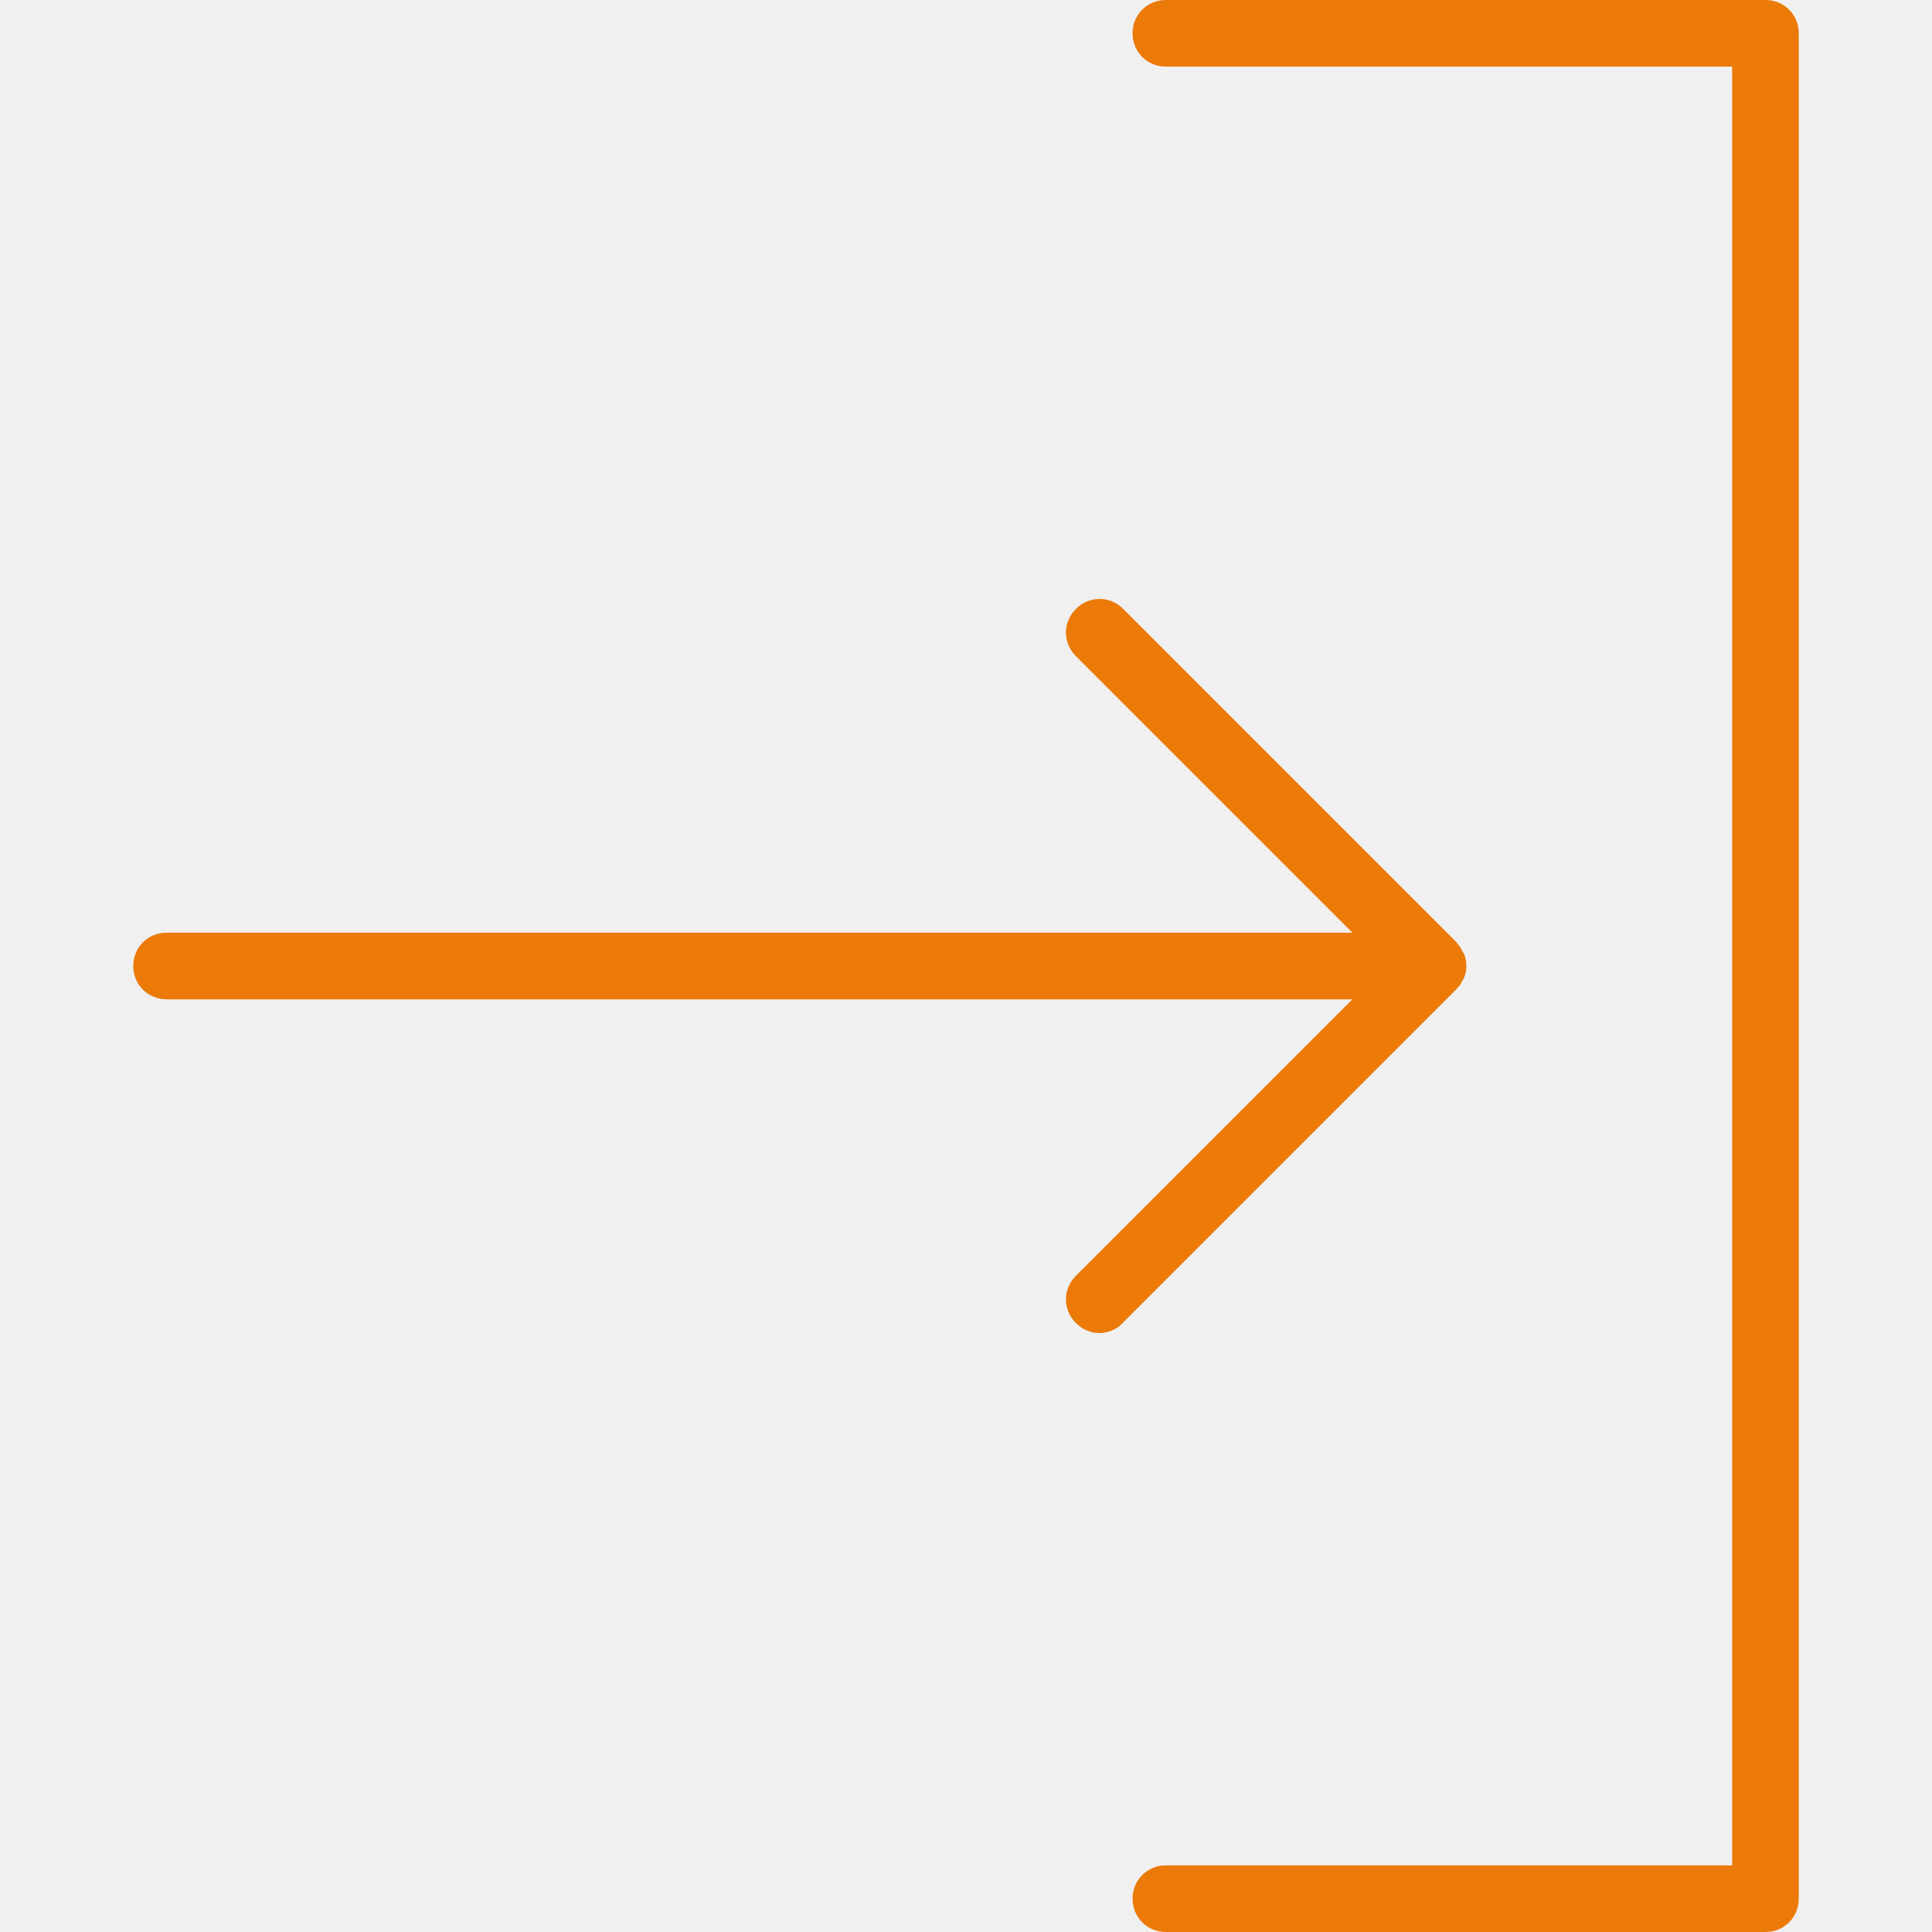
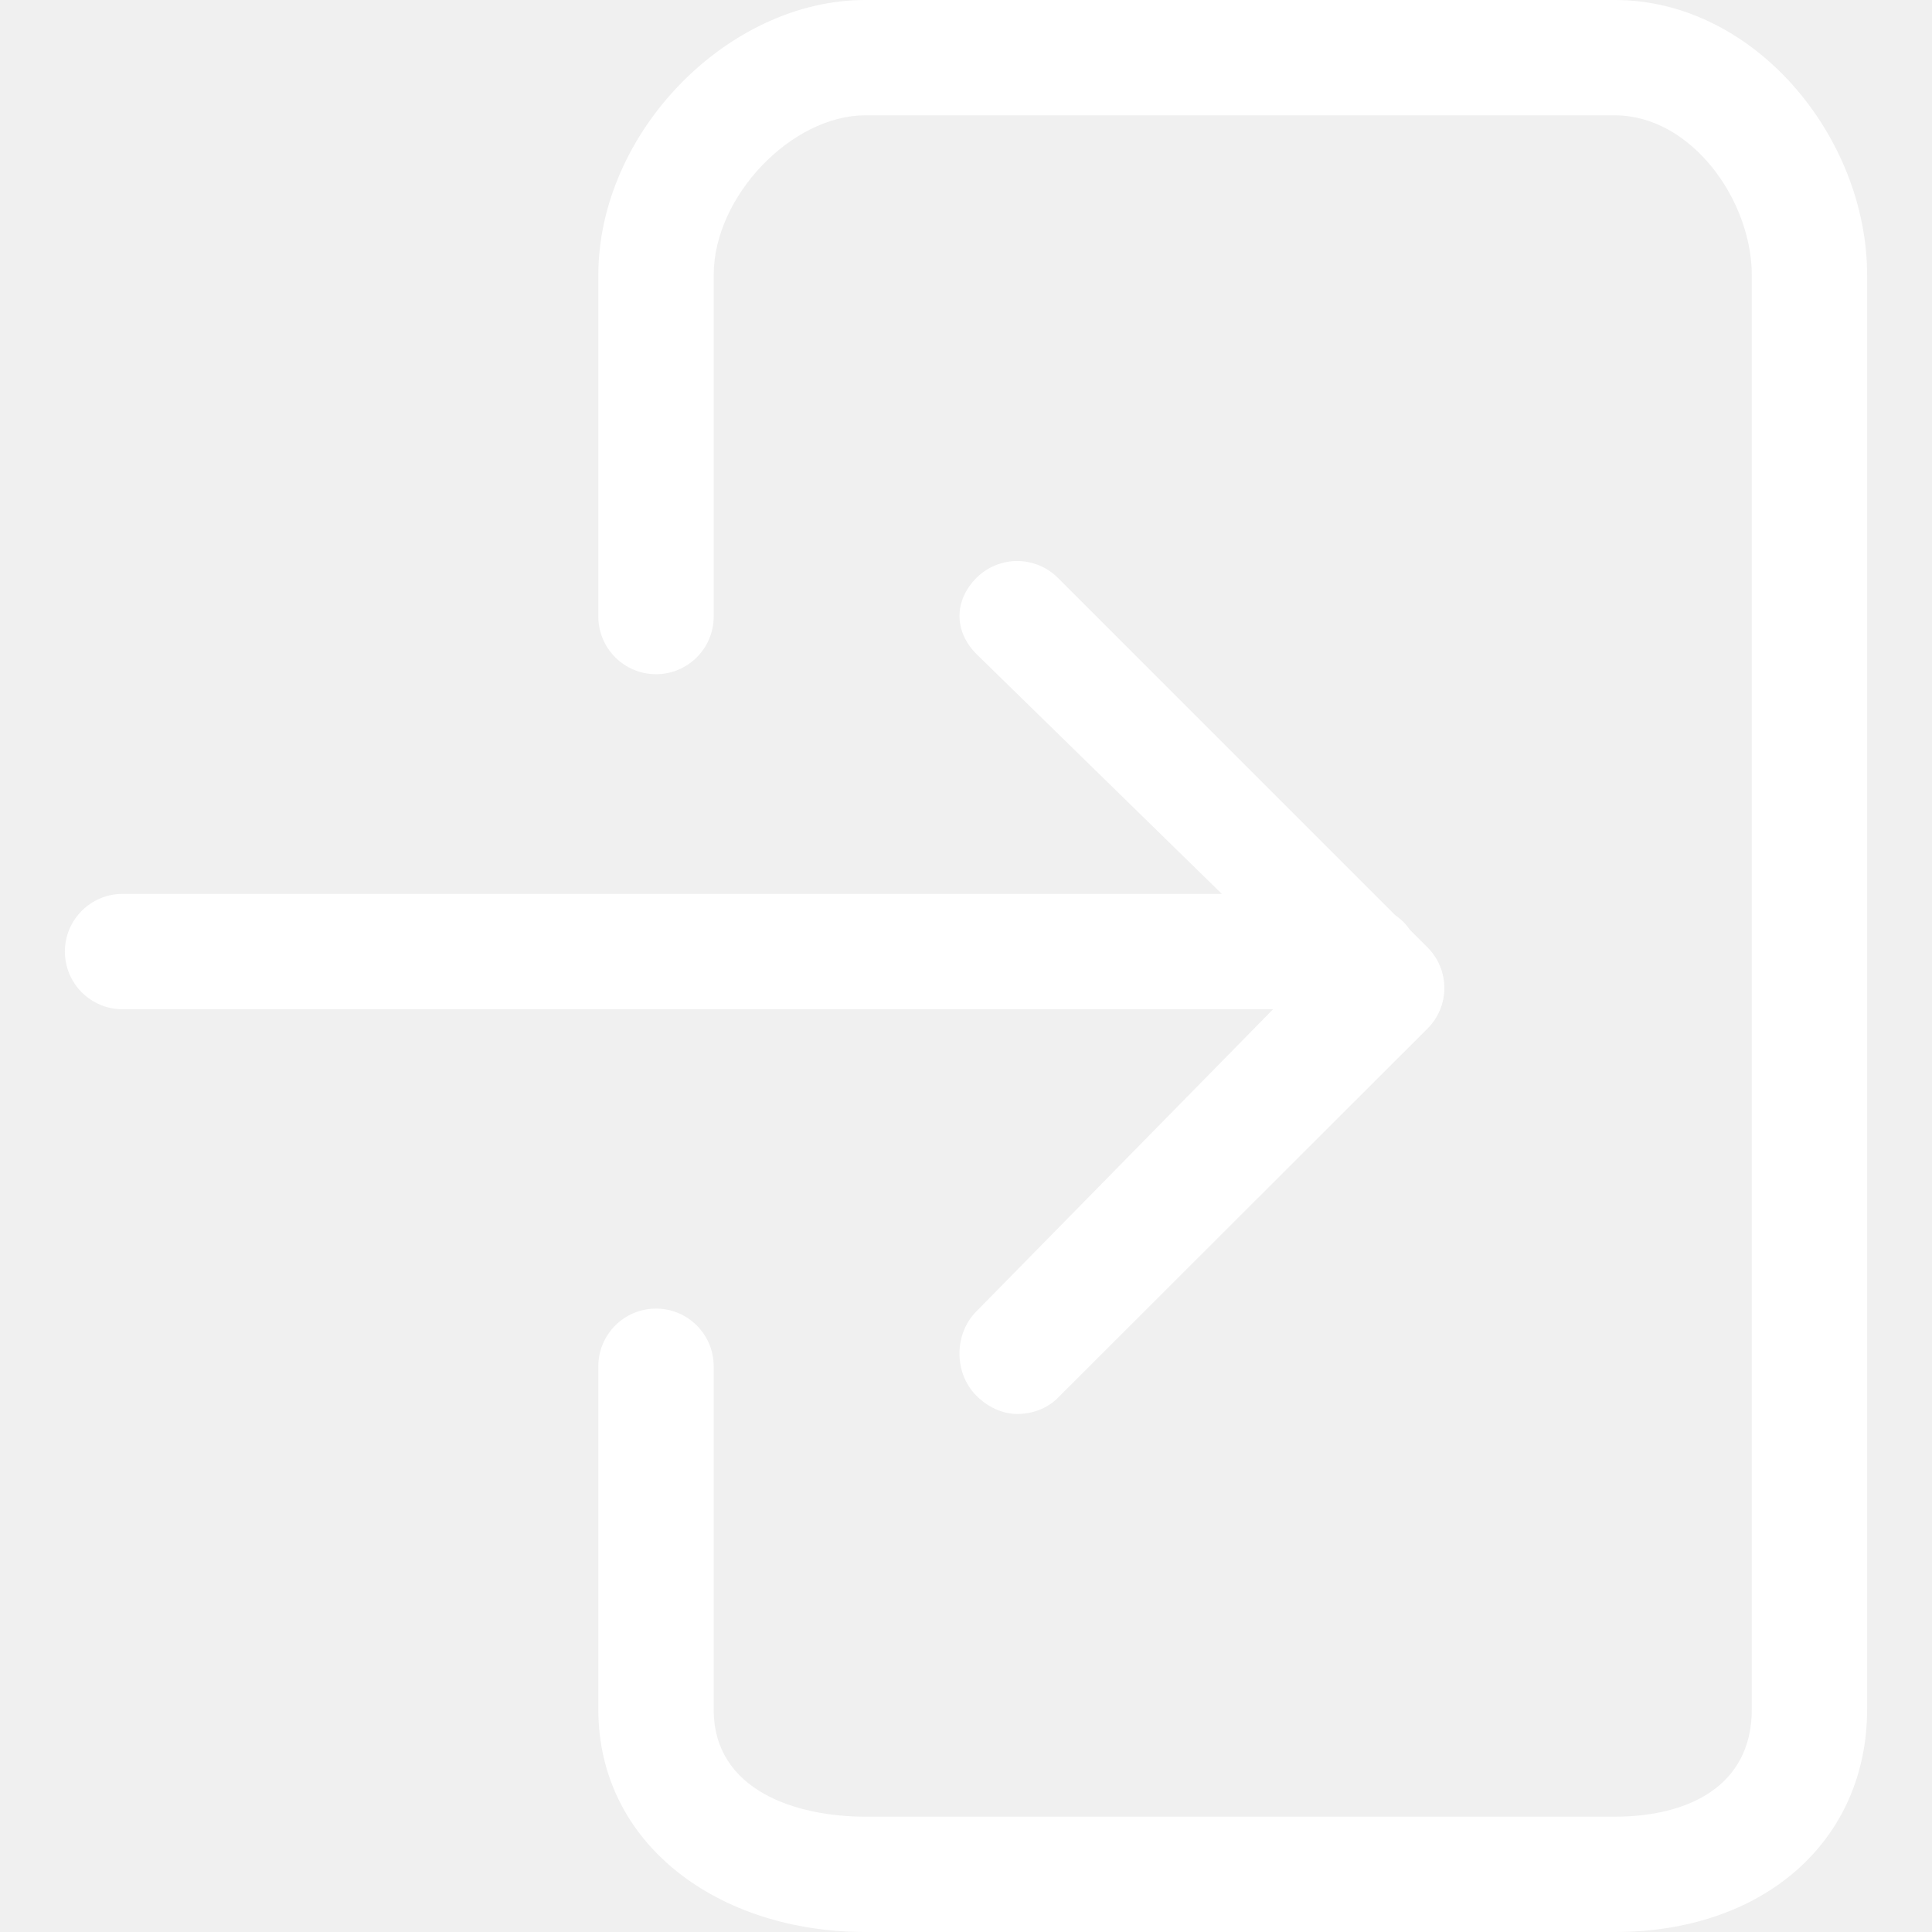
- <svg xmlns="http://www.w3.org/2000/svg" version="1.1" id="Capa_1" x="0px" y="0px" viewBox="0 0 591.6 591.6" style="enable-background:new 0 0 591.6 591.6;" xml:space="preserve" width="512px" height="512px">
+ <svg xmlns="http://www.w3.org/2000/svg" version="1.1" id="Capa_1" x="0px" y="0px" viewBox="0 0 67 67" style="enable-background:new 0 0 67 67;" xml:space="preserve" width="512px" height="512px">
  <g>
    <g>
-       <path d="M540.6,0H357c-5.712,0-10.2,4.488-10.2,10.2s4.488,10.2,10.2,10.2h173.4v550.8H357c-5.712,0-10.2,4.488-10.2,10.2    s4.488,10.2,10.2,10.2h183.6c5.712,0,10.2-4.488,10.2-10.2V10.2C550.8,4.488,546.312,0,540.6,0z" fill="#eb7a09" />
-       <path d="M447.168,301.512c0.204-0.204,0.204-0.408,0.408-0.816c0.204-0.408,0.408-0.612,0.612-1.02    c0.204-0.408,0.204-0.612,0.408-1.02c0-0.204,0.204-0.612,0.204-0.816c0.204-0.612,0.204-1.224,0.204-2.04l0,0l0,0    c0-0.612,0-1.428-0.204-2.04c0-0.204-0.204-0.612-0.204-0.816c0-0.408-0.204-0.612-0.408-1.02    c-0.204-0.408-0.408-0.612-0.612-1.02c-0.204-0.204-0.204-0.612-0.408-0.816c-0.408-0.612-0.816-1.02-1.224-1.632l-102-102    c-4.08-4.08-10.404-4.08-14.484,0c-4.08,4.08-4.08,10.404,0,14.484l84.66,84.66H51c-5.712,0-10.2,4.488-10.2,10.2    S45.288,306,51,306h363.12l-84.66,84.66c-4.08,4.08-4.08,10.404,0,14.484c2.04,2.04,4.692,3.06,7.14,3.06    c2.448,0,5.304-1.02,7.14-3.06l102-102C446.352,302.532,446.76,301.92,447.168,301.512z" fill="#eb7a09" />
+       <path d="M4.25,35h39.899L33.86,45.478c-0.781,0.78-0.781,2.142-0.001,2.923c0.391,0.391,0.902,0.634,1.415,0.634    c0.512,0,1.023-0.171,1.414-0.562l12.815-12.801c0.375-0.375,0.586-0.878,0.586-1.408s-0.211-1.036-0.586-1.411l-0.608-0.607    c-0.138-0.2-0.312-0.374-0.513-0.511L36.689,20.042c-0.781-0.781-2.048-0.781-2.828,0c-0.781,0.781-0.781,1.856,0,2.638L42.373,31    H4.25c-1.104,0-2,0.896-2,2S3.146,35,4.25,35z" fill="#FFFFFF" />
+       <path d="M64.75,59.281V9.541C64.75,4.747,60.842,0,56.003,0H30.002c-4.744,0-9.252,4.576-9.252,9.541v11.84c0,1.104,0.896,2,2,2    s2-0.896,2-2V9.541C24.75,6.792,27.471,4,30.002,4h26.001c2.647,0,4.747,2.937,4.747,5.541v49.74c0,2.663-2.203,3.719-4.747,3.719    H30.002c-2.365,0-5.252-0.887-5.252-3.719v-11.9c0-1.104-0.896-2-2-2s-2,0.896-2,2v11.9c0,4.693,4.181,7.719,9.252,7.719h26.001    C61.188,67,64.75,63.823,64.75,59.281z" fill="#FFFFFF" />
    </g>
  </g>
  <g>
</g>
  <g>
</g>
  <g>
</g>
  <g>
</g>
  <g>
</g>
  <g>
</g>
  <g>
</g>
  <g>
</g>
  <g>
</g>
  <g>
</g>
  <g>
</g>
  <g>
</g>
  <g>
</g>
  <g>
</g>
  <g>
</g>
</svg>
